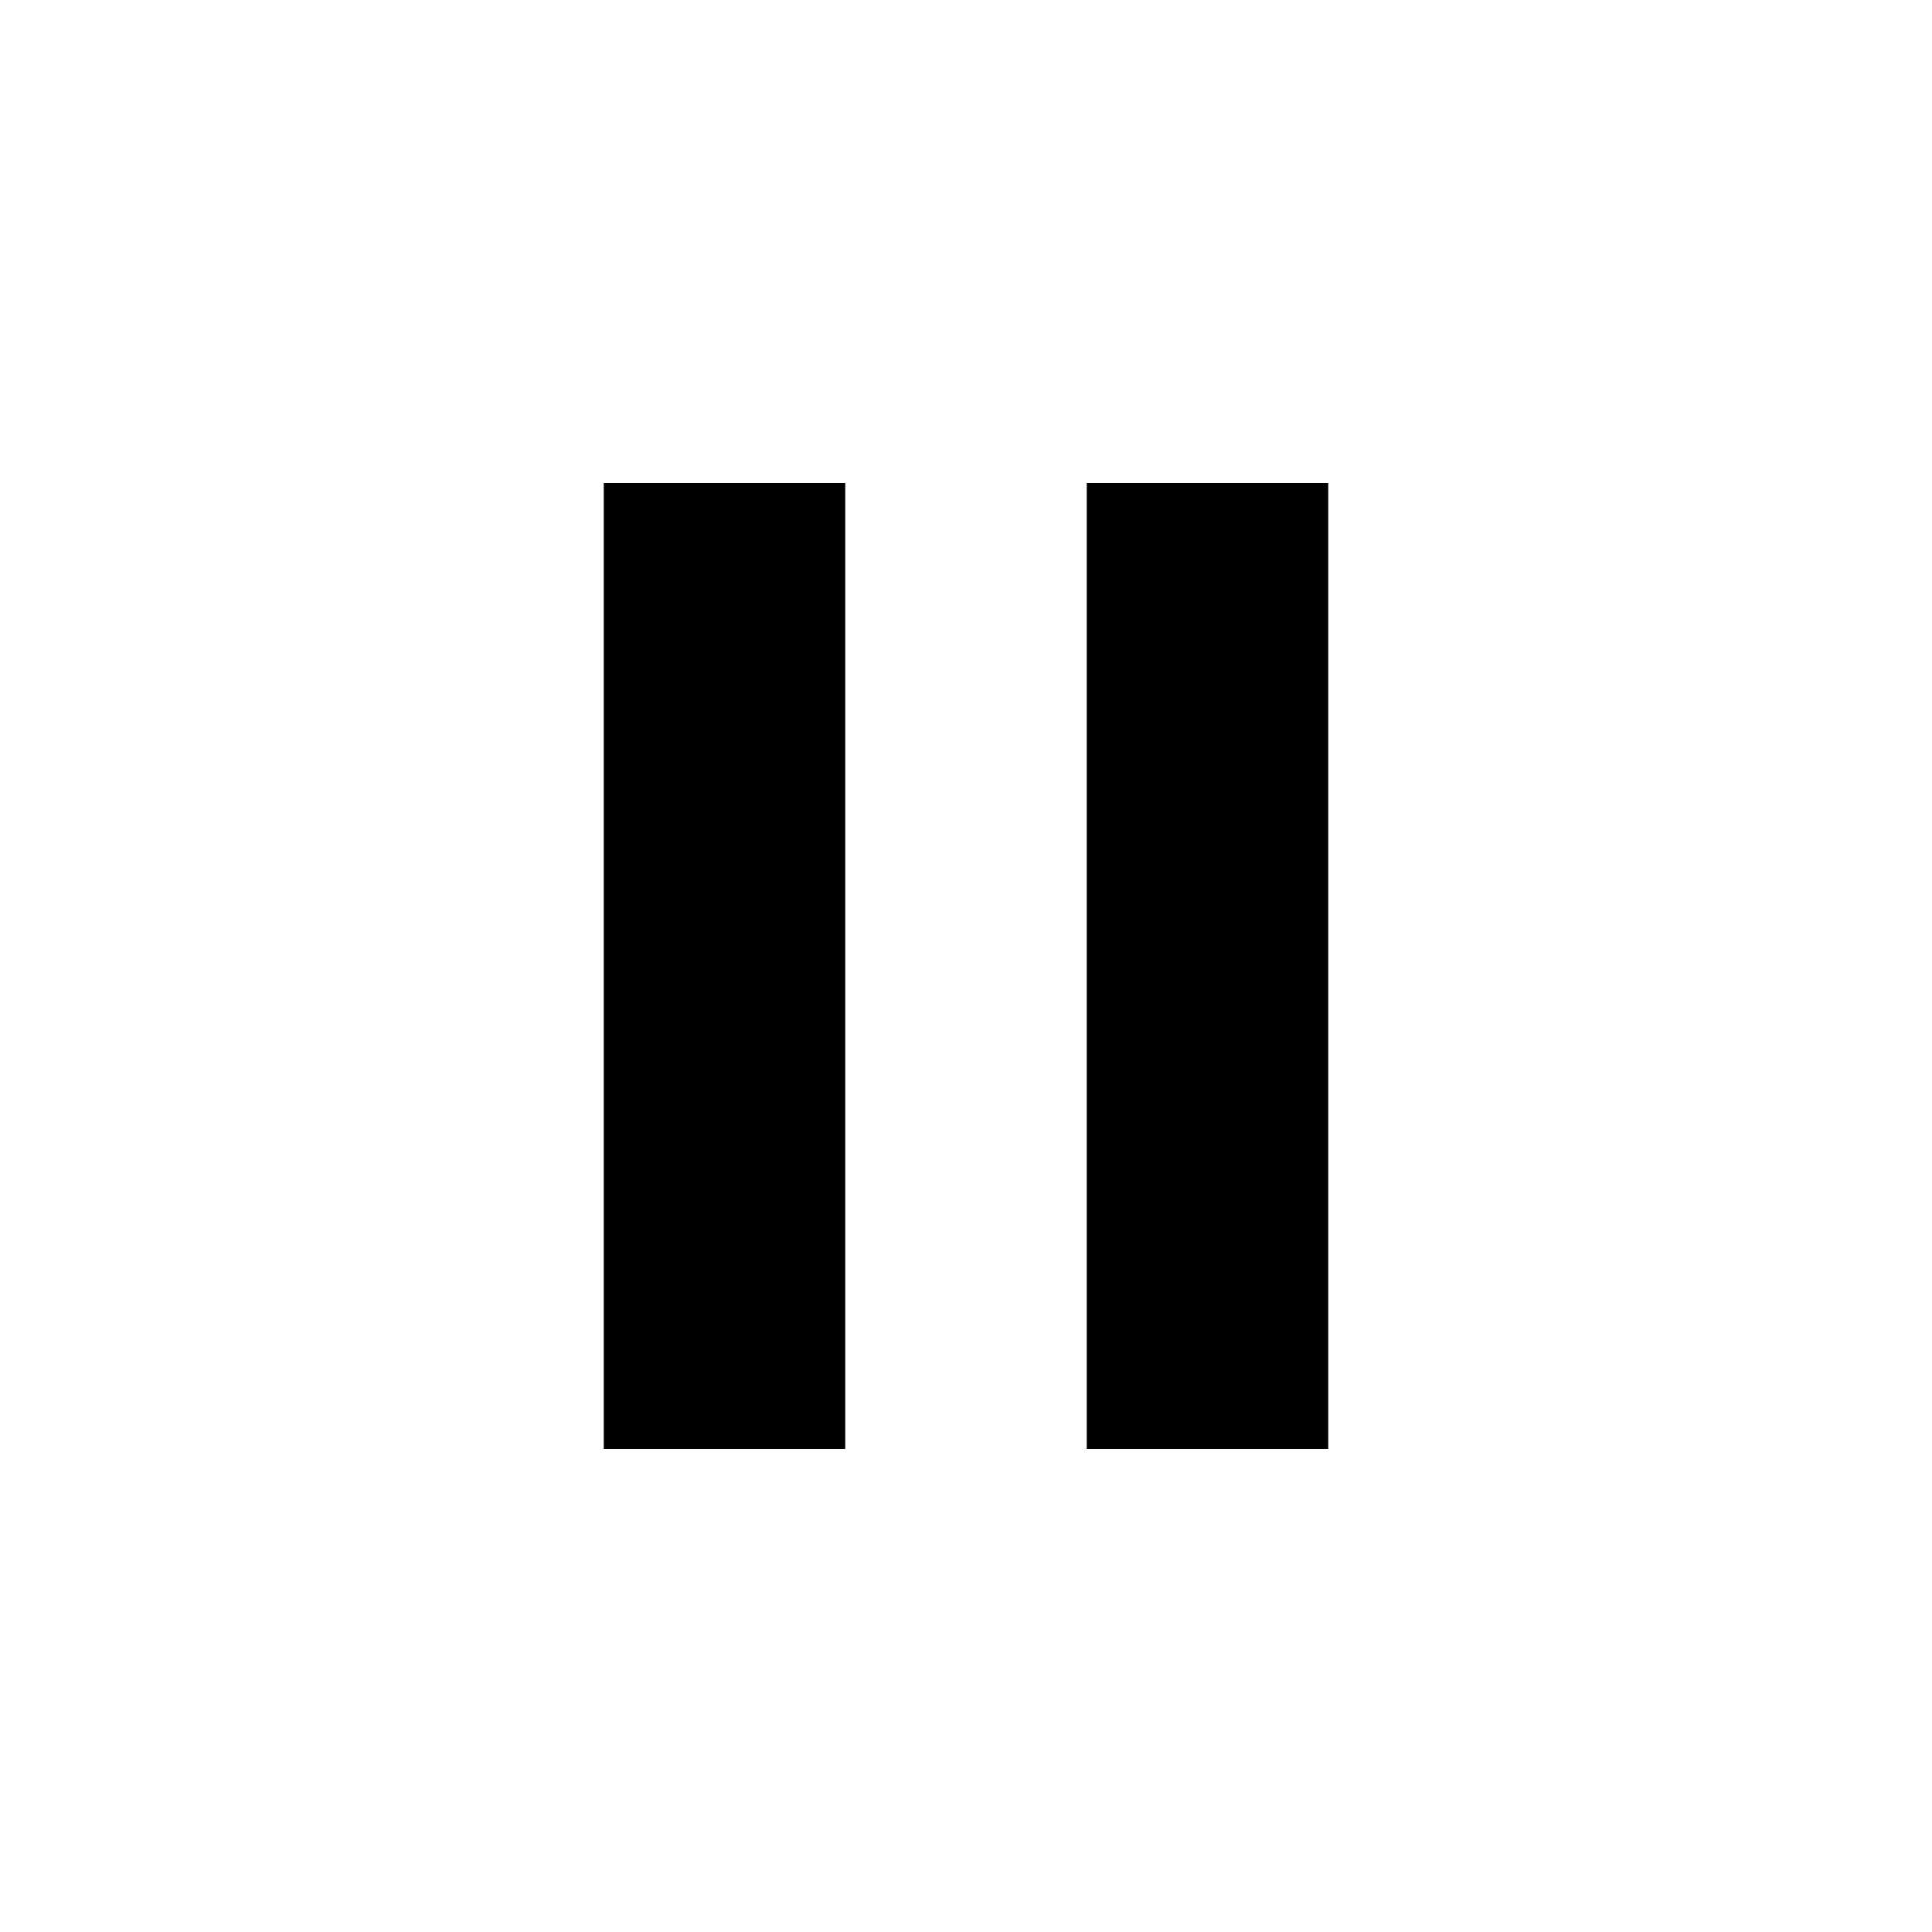
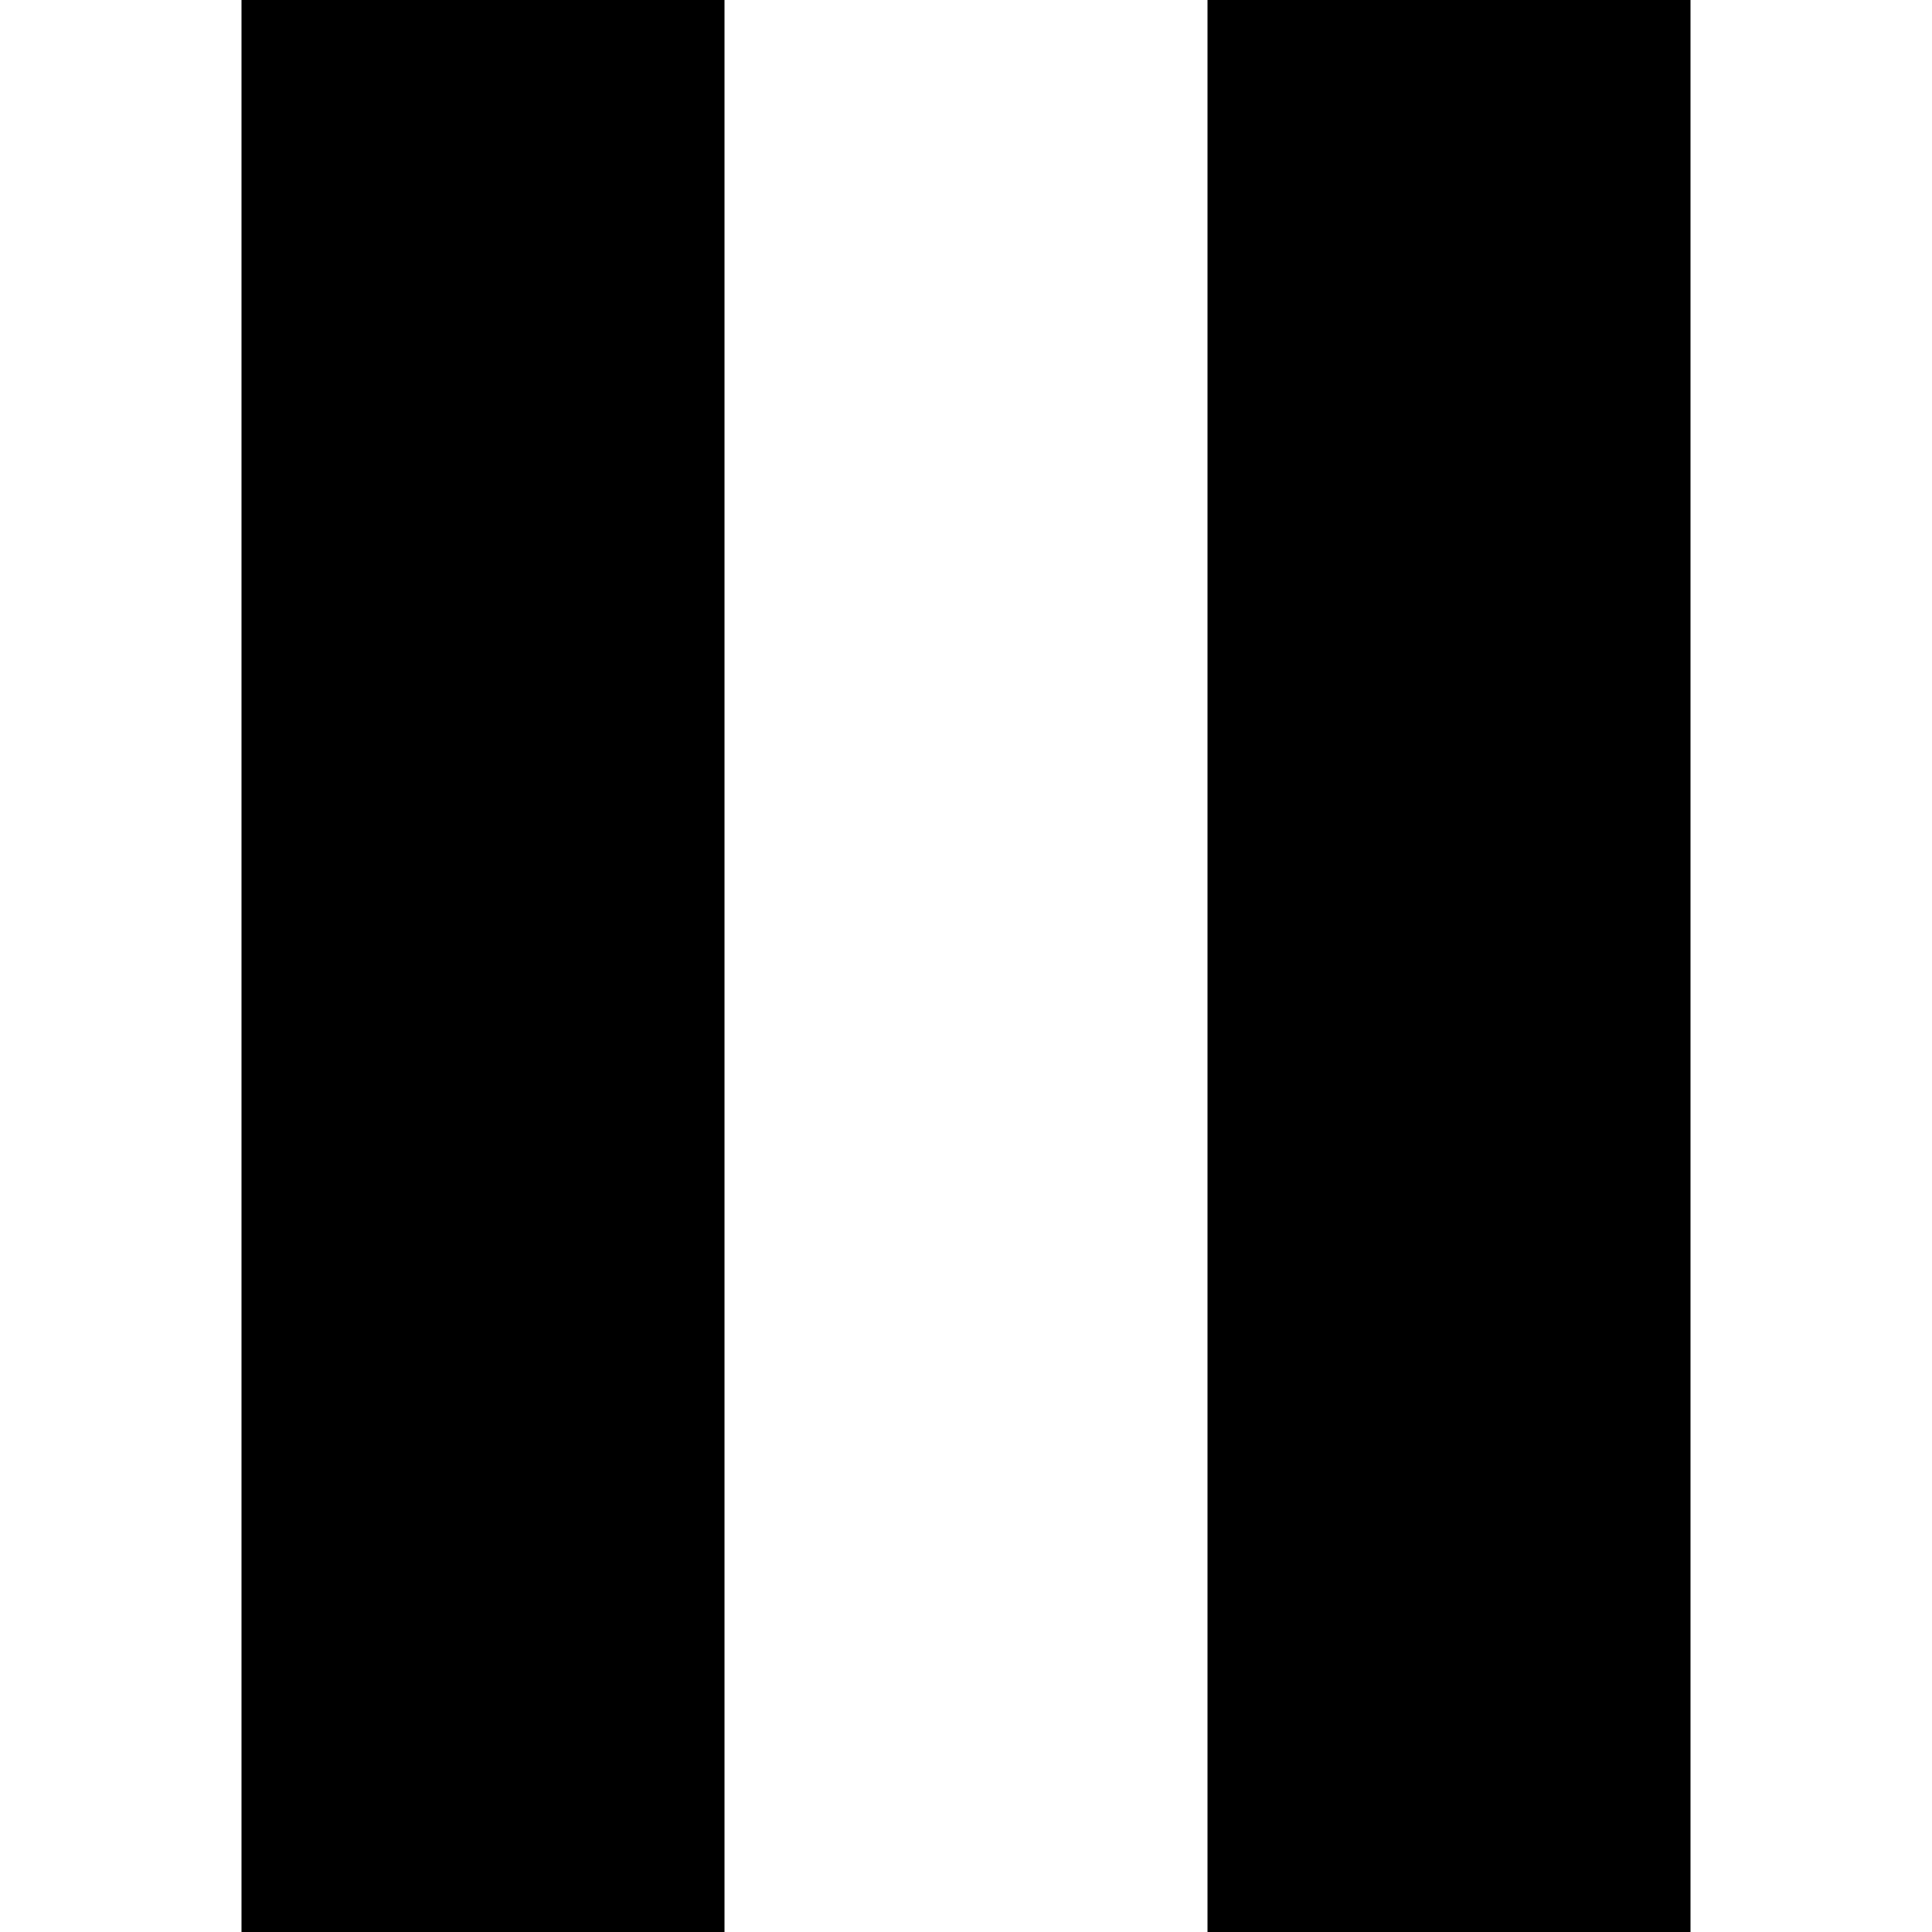
<svg xmlns="http://www.w3.org/2000/svg" width="64px" height="64px" viewBox="0 0 64 64" version="1.1">
-   <rect fill="black" x="20" y="16" width="8" height="32" />
-   <rect fill="black" x="36" y="16" width="8" height="32" />
+   <g id="pause" stroke="none" stroke-width="1" fill="none" fill-rule="evenodd">
+     <rect id="Rectangle" fill="#000000" x="8" y="0" width="16" height="64" />
+     <rect id="Rectangle" fill="#000000" x="40" y="0" width="16" height="64" />
+   </g>
</svg>
